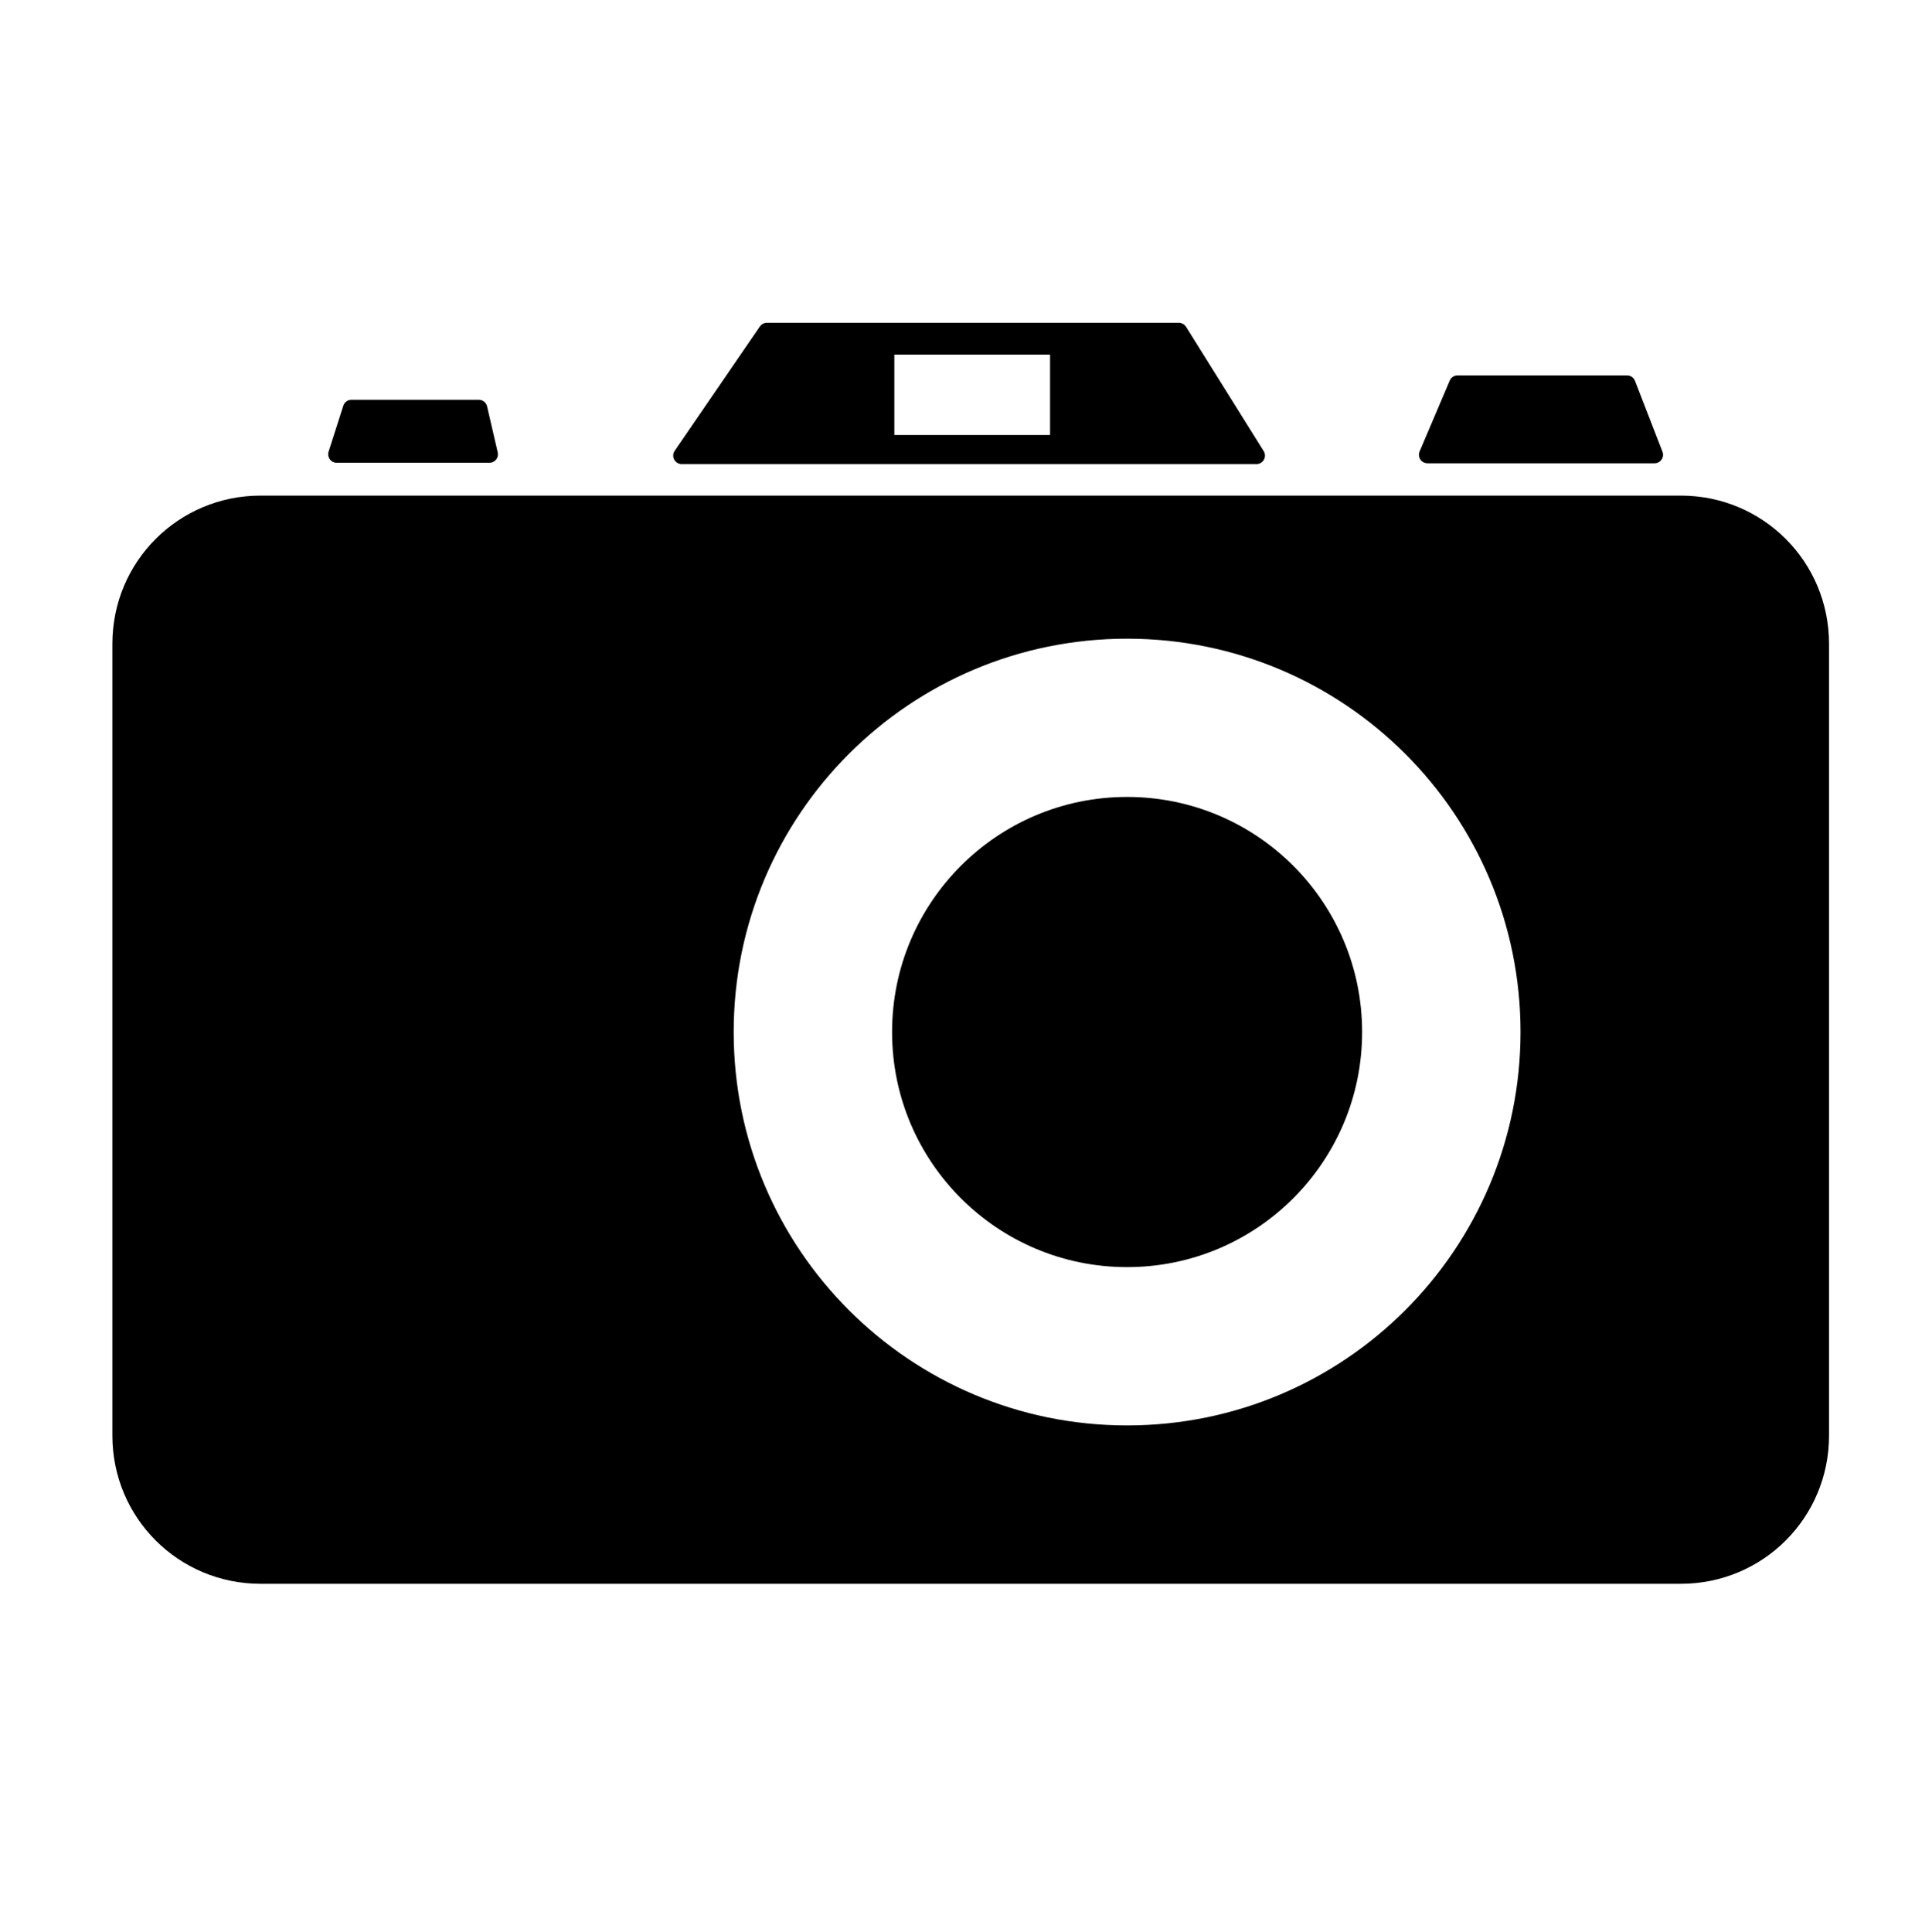
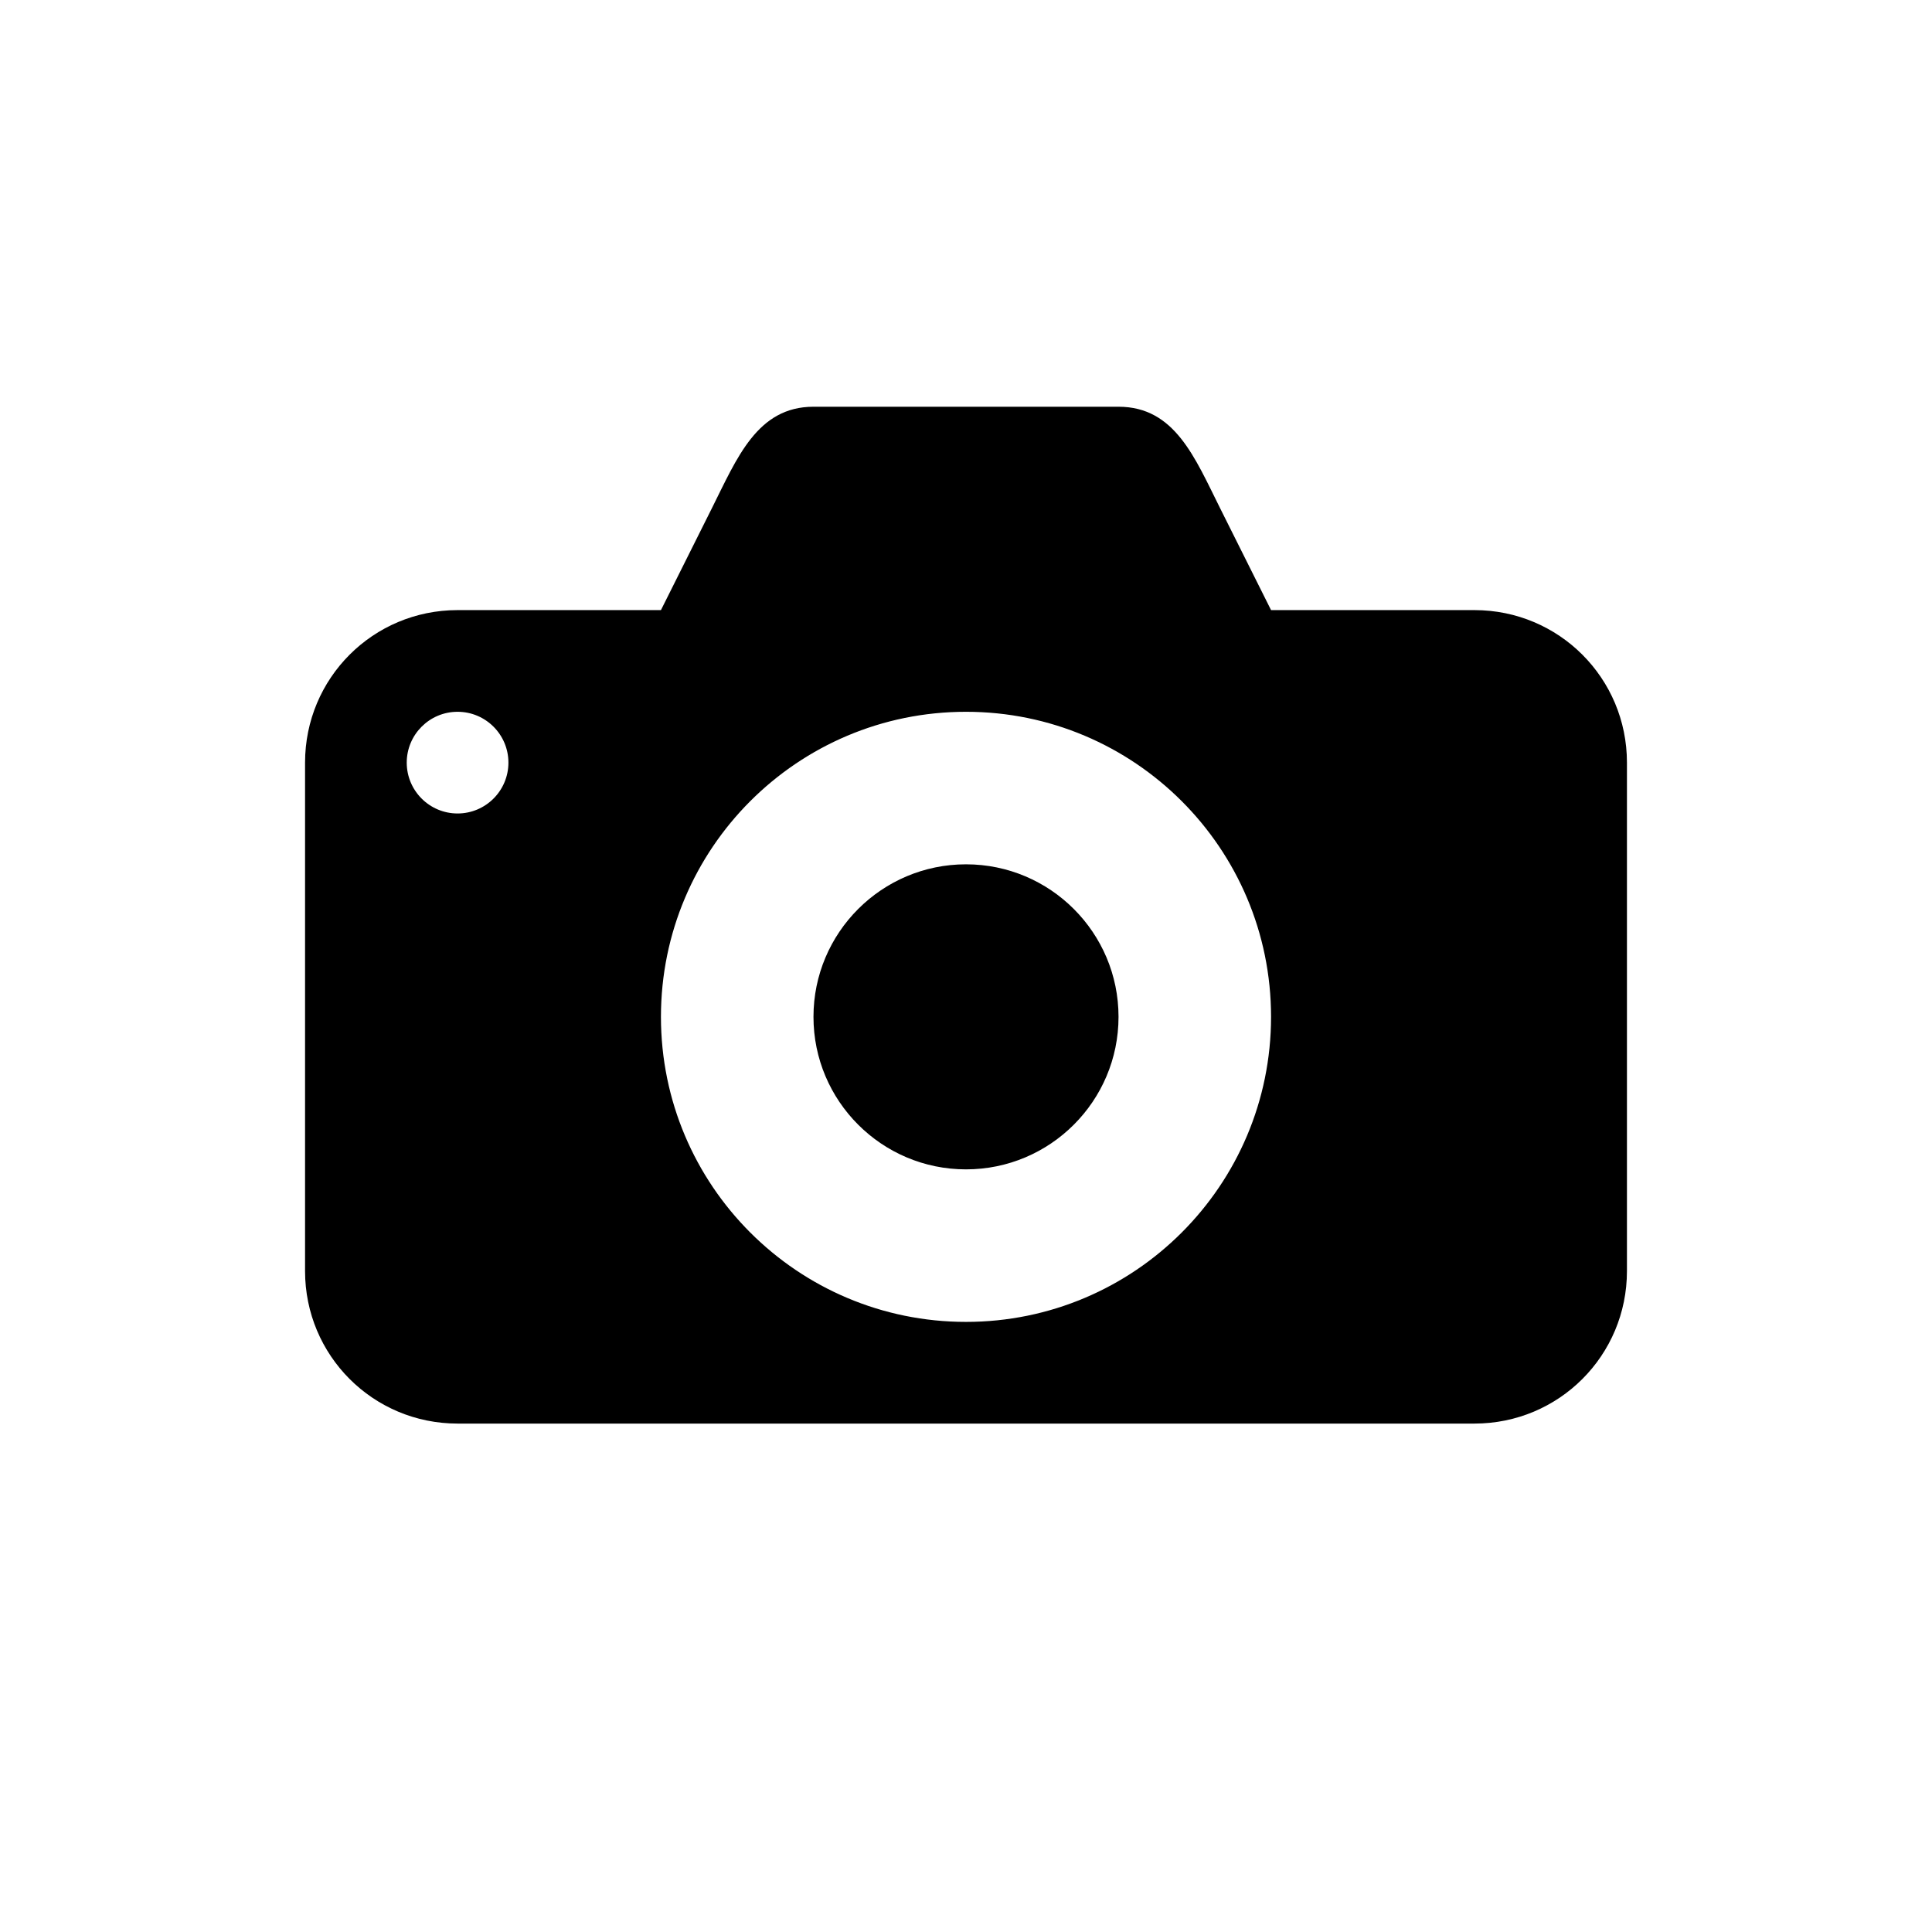
- <svg xmlns="http://www.w3.org/2000/svg" enable-background="new 0 0 580 580" height="580" viewBox="0 0 580 580" width="580">
-   <path d="m204.732 139.377h172.625c.927 0 1.78-.503 2.23-1.313.449-.811.423-1.801-.067-2.587l-23.313-37.328c-.466-.746-1.283-1.199-2.163-1.199h-123.738c-.841 0-1.628.415-2.104 1.108l-25.574 37.328c-.535.781-.594 1.793-.152 2.63s1.31 1.361 2.256 1.361zm110.631-32.869v24.146h-46.77v-24.146z" fill="param(fill)" fill-opacity="param(fill-opacity)" stroke="param(outline)" stroke-opacity="param(outline-opacity)" stroke-width="param(outline-width)" />
-   <path d="m428.7 139.131h68.214c.842 0 1.629-.415 2.104-1.109.475-.694.577-1.579.272-2.363l-8.263-21.295c-.38-.981-1.324-1.627-2.377-1.627h-50.9c-1.022 0-1.947.611-2.347 1.553l-9.05 21.295c-.335.788-.252 1.691.22 2.404.473.713 1.272 1.142 2.127 1.142z" fill="param(fill)" fill-opacity="param(fill-opacity)" stroke="param(outline)" stroke-opacity="param(outline-opacity)" stroke-width="param(outline-width)" />
-   <path d="m101.108 138.983h45.886c.777 0 1.512-.354 1.996-.963.483-.608.664-1.404.488-2.162l-3.197-13.82c-.268-1.156-1.297-1.975-2.484-1.975h-38.263c-1.109 0-2.09.716-2.429 1.772l-4.426 13.82c-.248.776-.111 1.623.369 2.281.481.659 1.246 1.047 2.06 1.047z" fill="param(fill)" fill-opacity="param(fill-opacity)" stroke="param(outline)" stroke-opacity="param(outline-opacity)" stroke-width="param(outline-width)" />
-   <path d="m504.813 148.844h-426.563c-24.651 0-44.5 19.849-44.5 44.5v237.813c0 24.651 19.849 44.5 44.5 44.5h426.563c24.651 0 44.5-19.849 44.5-44.5v-237.813c0-24.652-19.849-44.5-44.5-44.5zm-166.313 279.25c-65.251 0-118.156-52.904-118.156-118.156 0-65.251 52.905-118.125 118.156-118.125 65.251 0 118.156 52.874 118.156 118.125 0 65.252-52.905 118.156-118.156 118.156z" fill="param(fill)" fill-opacity="param(fill-opacity)" stroke="param(outline)" stroke-opacity="param(outline-opacity)" stroke-width="param(outline-width)" />
-   <path d="m338.475 239.343c-38.981.012-70.572 31.623-70.559 70.604 0 .015 0 .029 0 .045.012 38.98 31.623 70.572 70.604 70.559 38.981-.012 70.572-31.623 70.56-70.604 0-.016 0-.03 0-.045-.013-38.981-31.624-70.572-70.605-70.559z" fill="param(fill)" fill-opacity="param(fill-opacity)" stroke="param(outline)" stroke-opacity="param(outline-opacity)" stroke-width="param(outline-width)" />
+ <svg xmlns="http://www.w3.org/2000/svg" viewBox="0 0 19 19" height="19" width="19">
+   <rect fill="none" x="0" y="0" width="19" height="19" />
+   <path fill="#000" transform="translate(2 2)" d="M6,2C5.446,2,5.248,2.505,5,3L4.5,4h-2C1.669,4,1,4.669,1,5.5v5C1,11.331,1.669,12,2.5,12h10  c0.831,0,1.5-0.669,1.5-1.5v-5C14,4.669,13.331,4,12.5,4h-2L10,3C9.75,2.5,9.554,2,9,2H6z M2.5,5C2.776,5,3,5.224,3,5.5  S2.776,6,2.5,6S2,5.776,2,5.5S2.224,5,2.5,5z M7.5,5c1.657,0,3,1.343,3,3s-1.343,3-3,3s-3-1.343-3-3S5.843,5,7.5,5z   M7.5,6.5C6.672,6.5,6,7.172,6,8l0,0c0,0.828,0.672,1.5,1.5,1.5l0,0C8.328,9.5,9,8.828,9,8l0,0C9,7.172,8.328,6.5,7.5,6.5  L7.5,6.5z" />
</svg>
